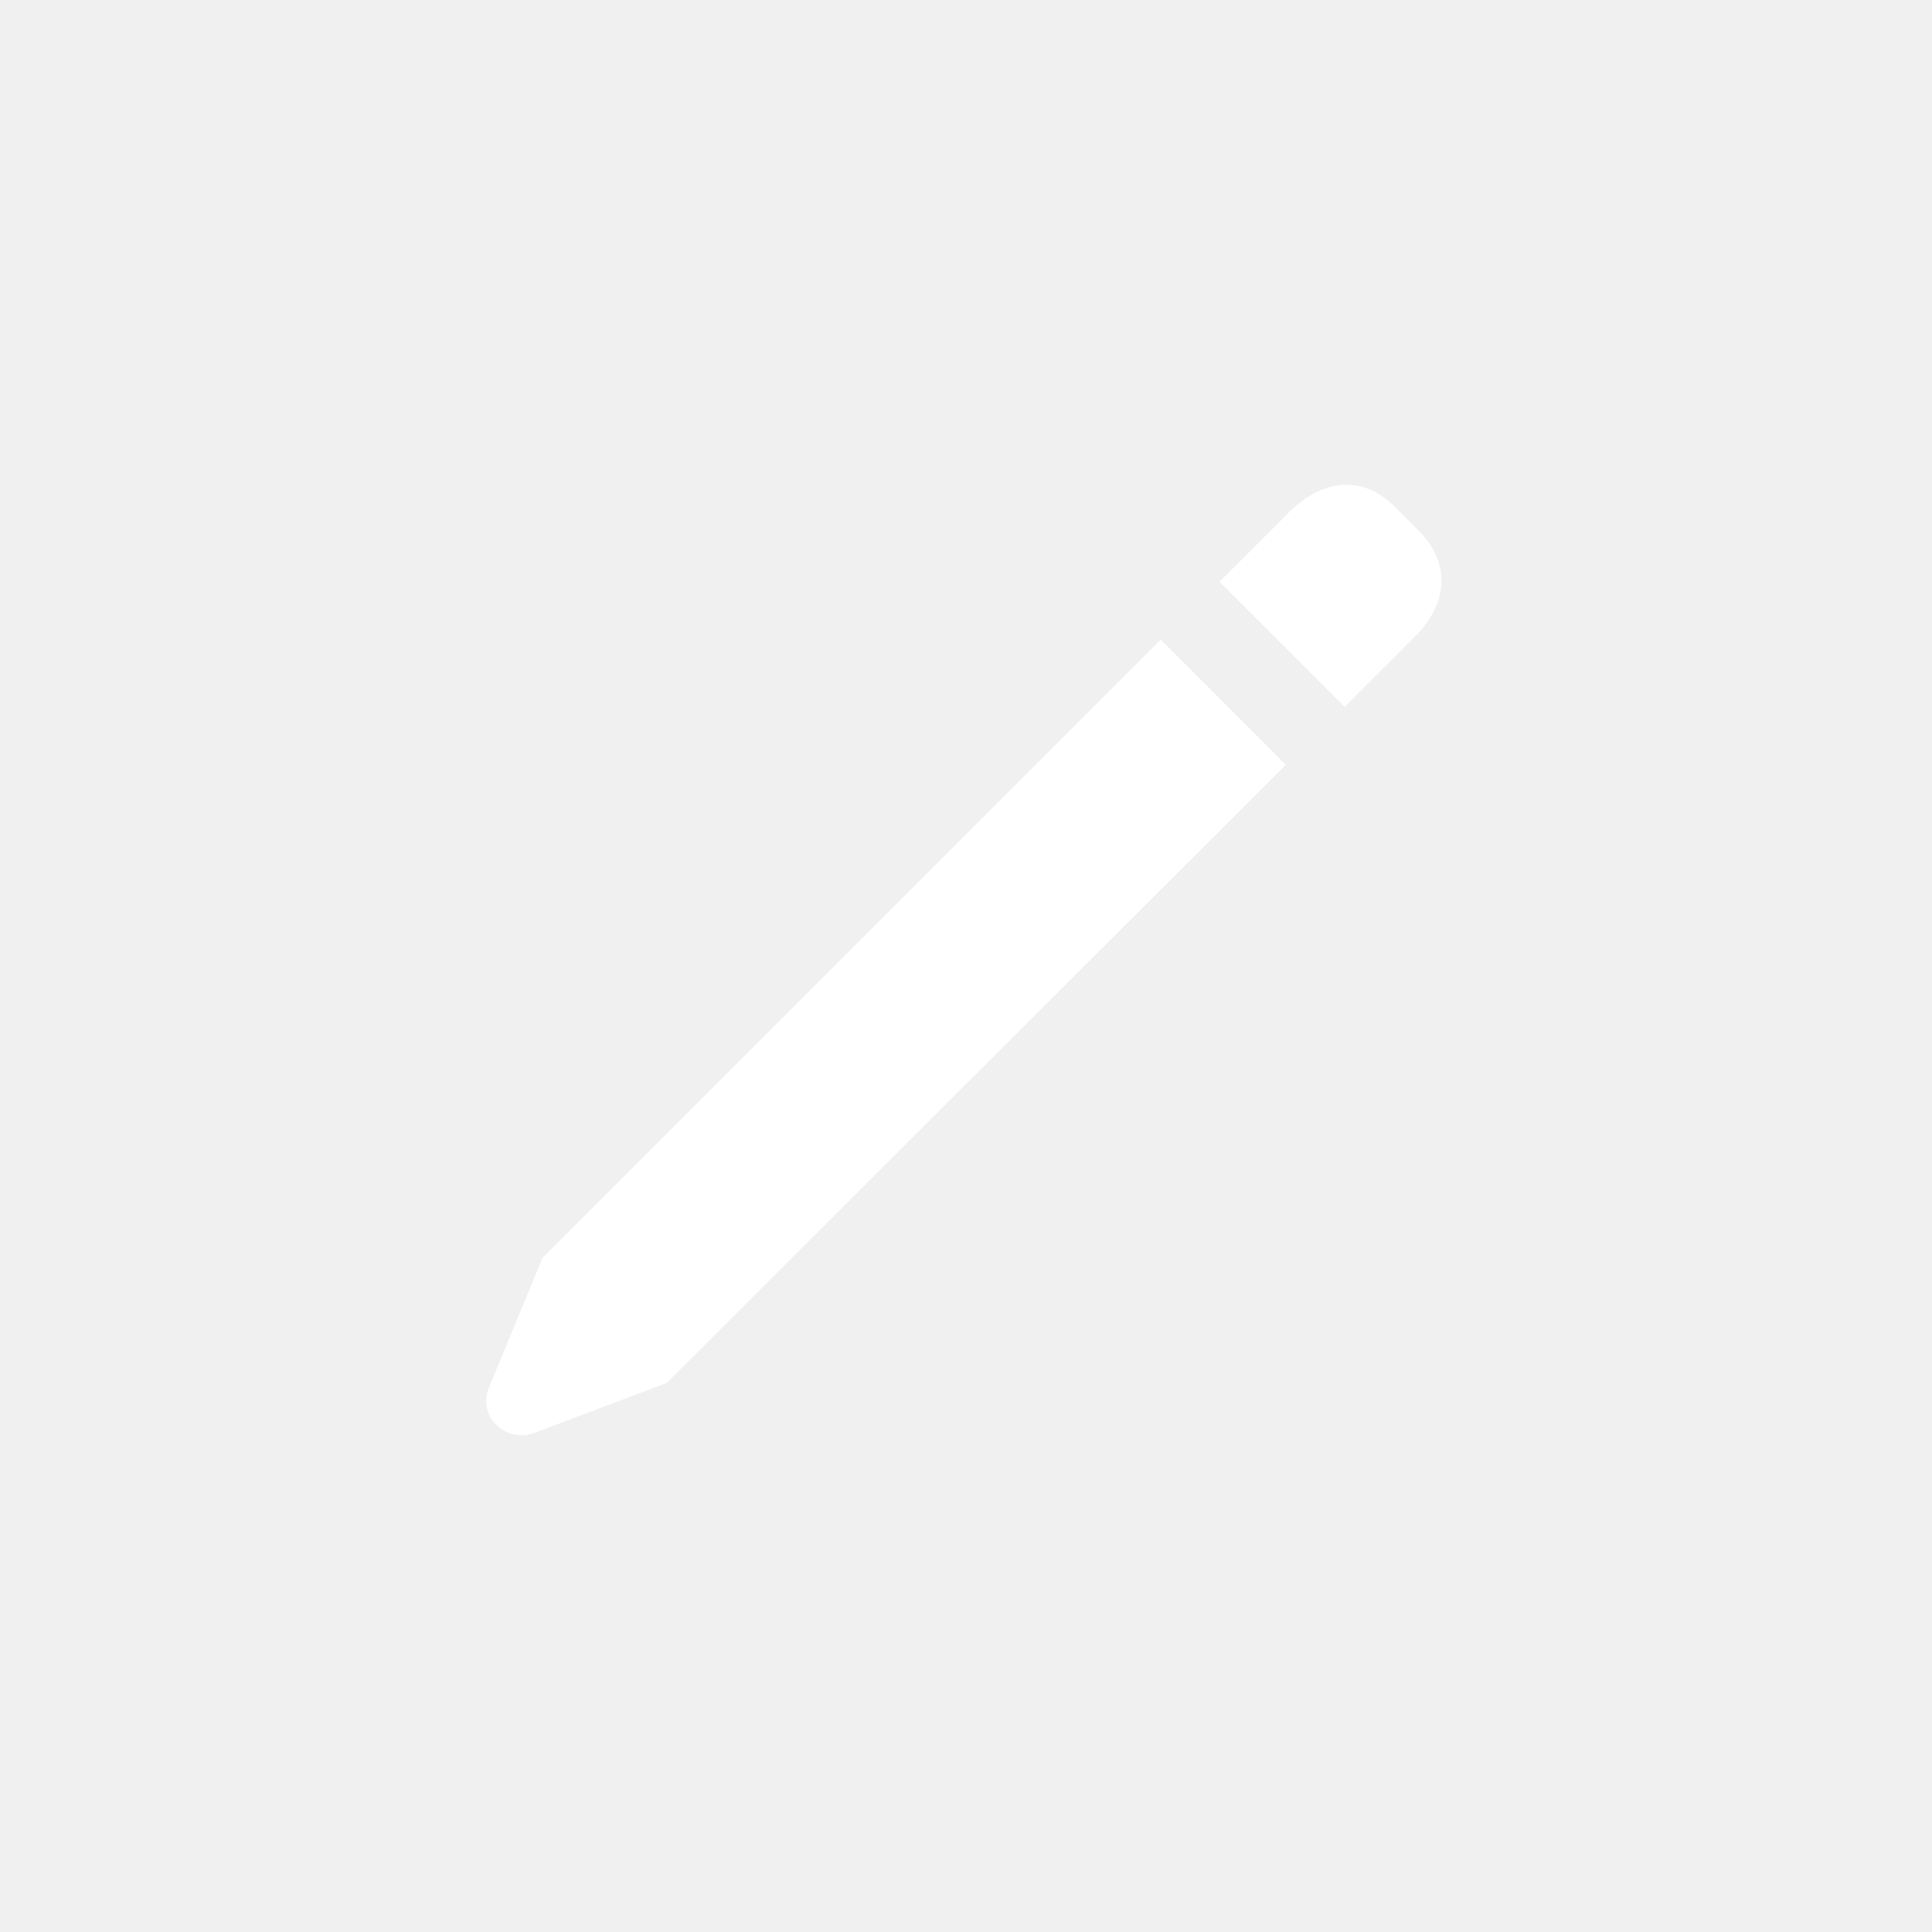
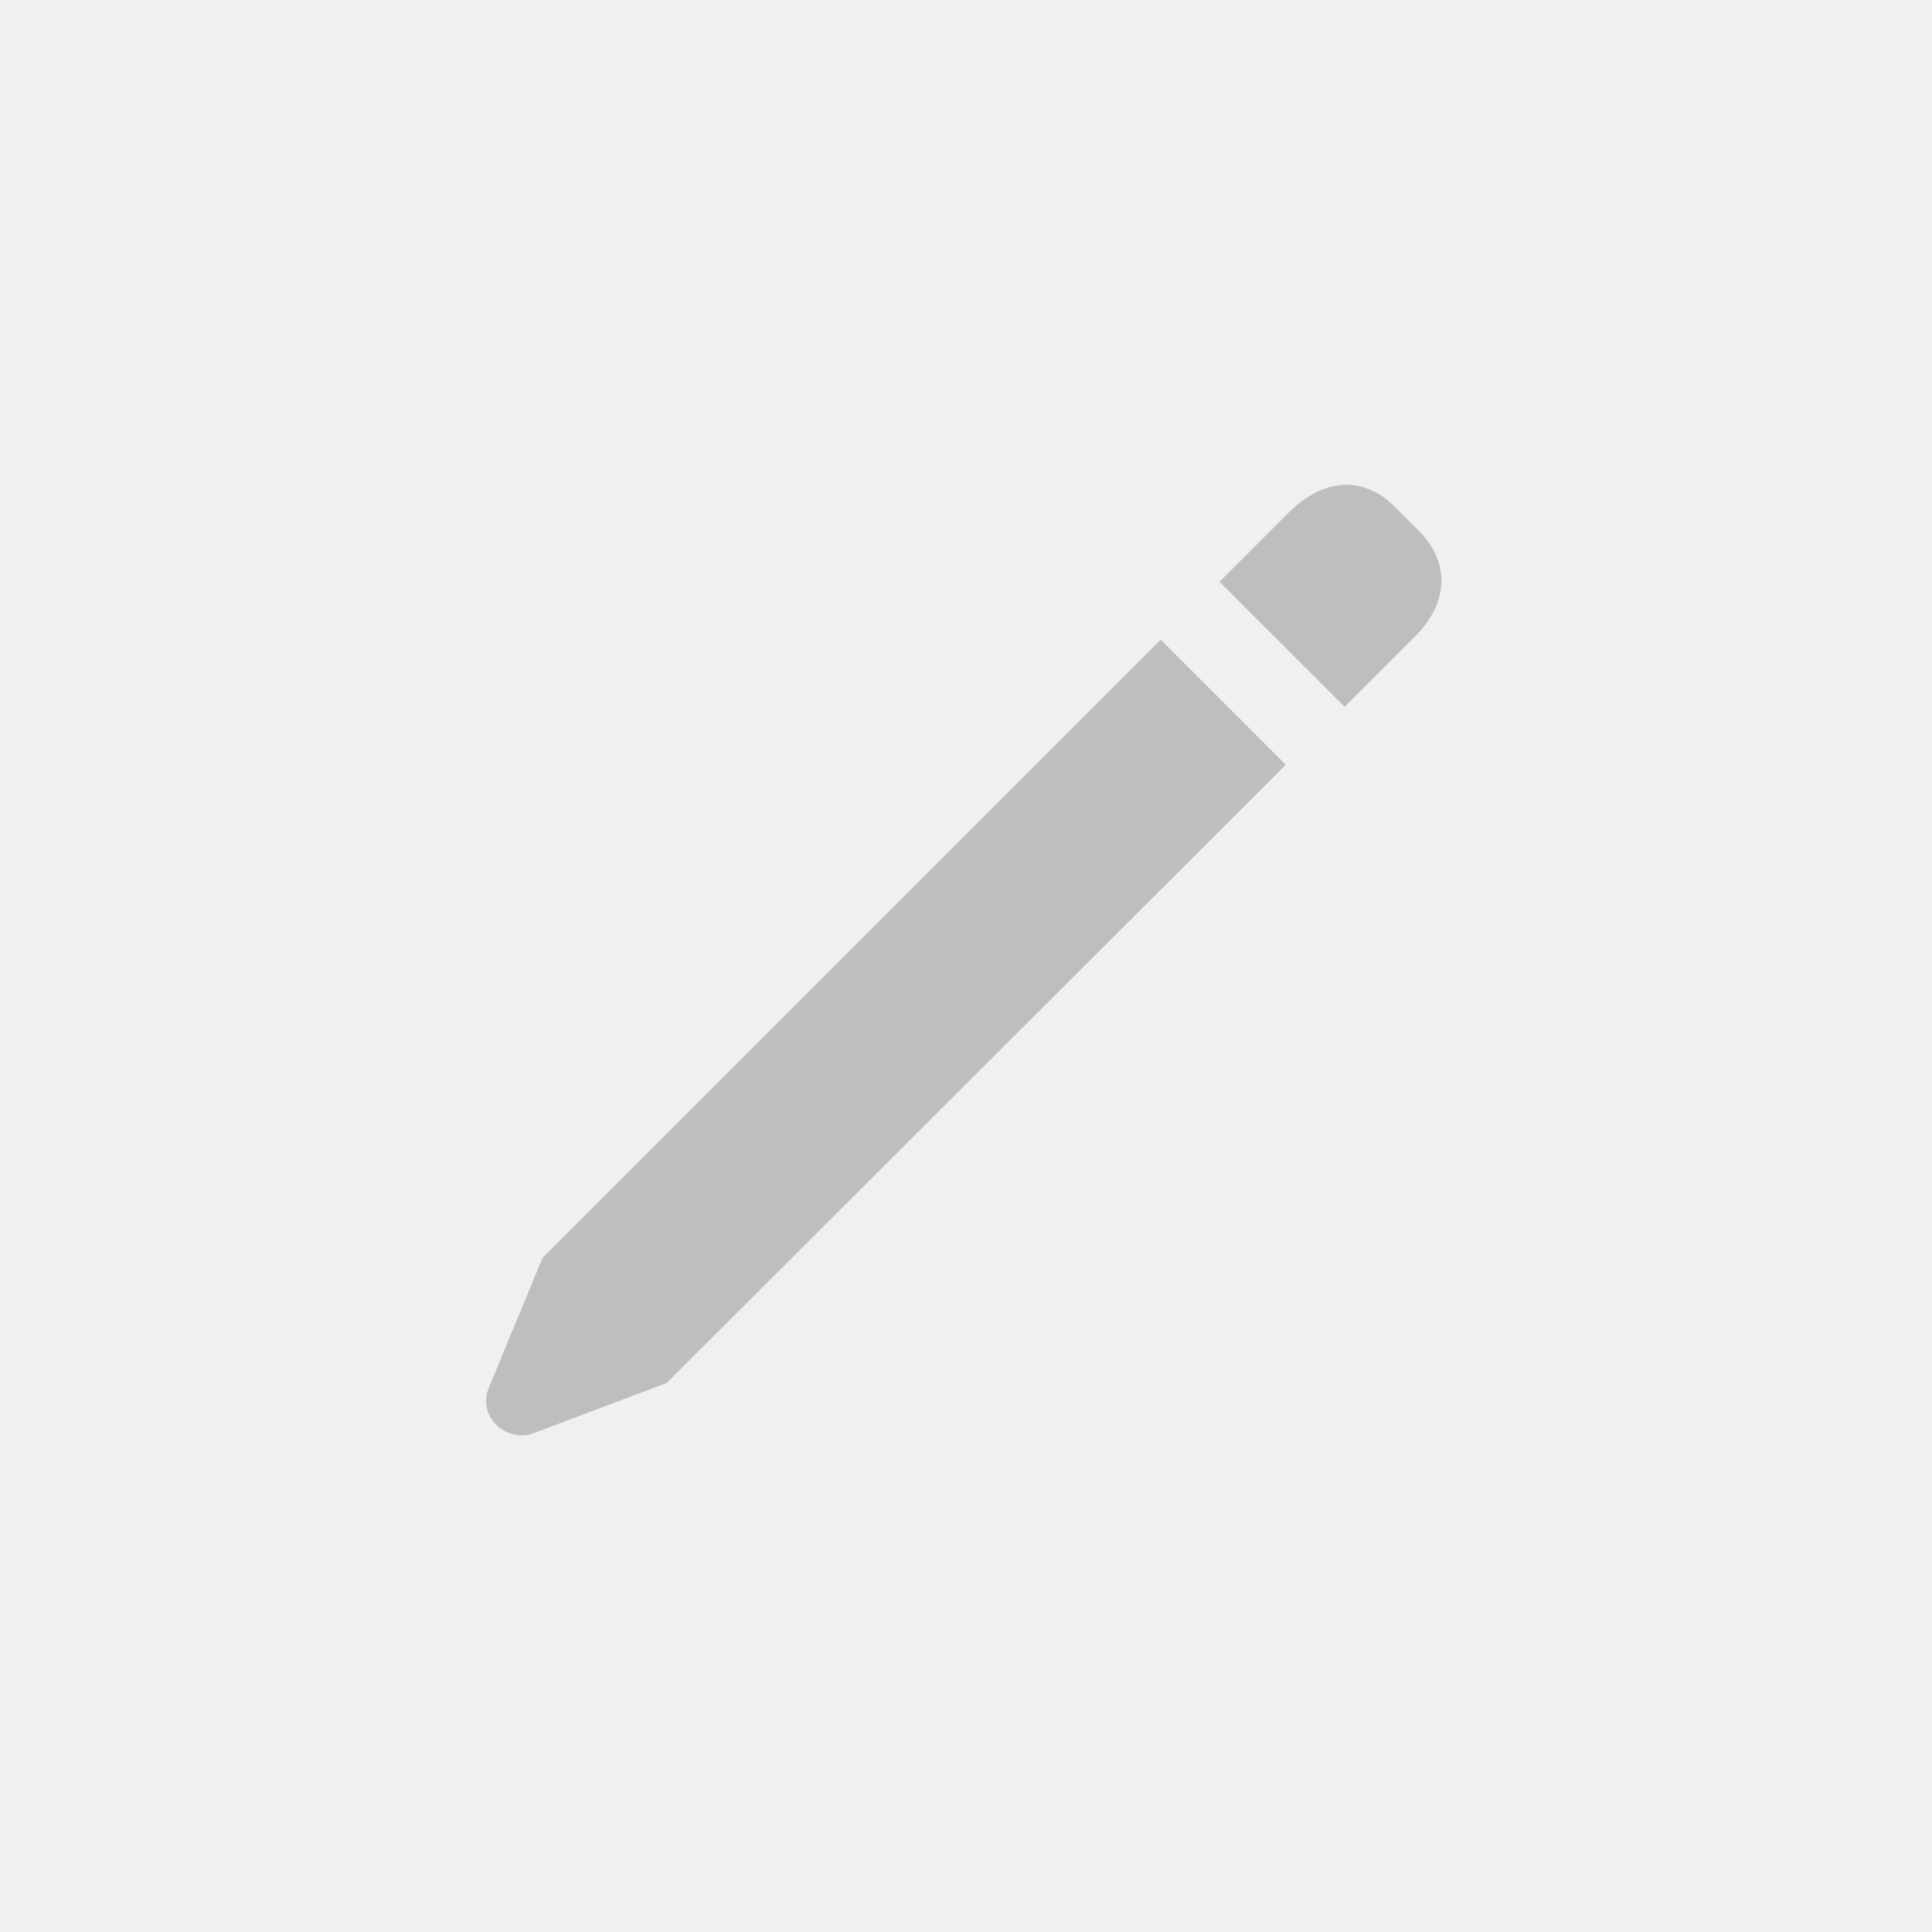
<svg xmlns="http://www.w3.org/2000/svg" width="32" height="32" viewBox="0 0 32 32" fill="none">
-   <path d="M20.199 9.636L21.359 8.476C21.931 7.919 22.581 7.872 23.107 8.398L23.494 8.785C24.019 9.311 24.004 9.976 23.432 10.548L22.272 11.708L20.199 9.636Z" fill="white" />
-   <path d="M8.831 23.741C8.383 23.896 7.888 23.462 8.104 22.968L8.986 20.833L19.225 10.595L21.297 12.667L11.043 22.906L8.831 23.741Z" fill="white" />
+   <path d="M20.199 9.636L21.359 8.476C21.931 7.919 22.581 7.872 23.107 8.398L23.494 8.785C24.019 9.311 24.004 9.976 23.432 10.548L22.272 11.708L20.199 9.636Z" fill="#BEBEBE" />
+   <path d="M8.831 23.741C8.383 23.896 7.888 23.462 8.104 22.968L8.986 20.833L19.225 10.595L21.297 12.667L11.043 22.906L8.831 23.741Z" fill="#BEBEBE" />
</svg>
